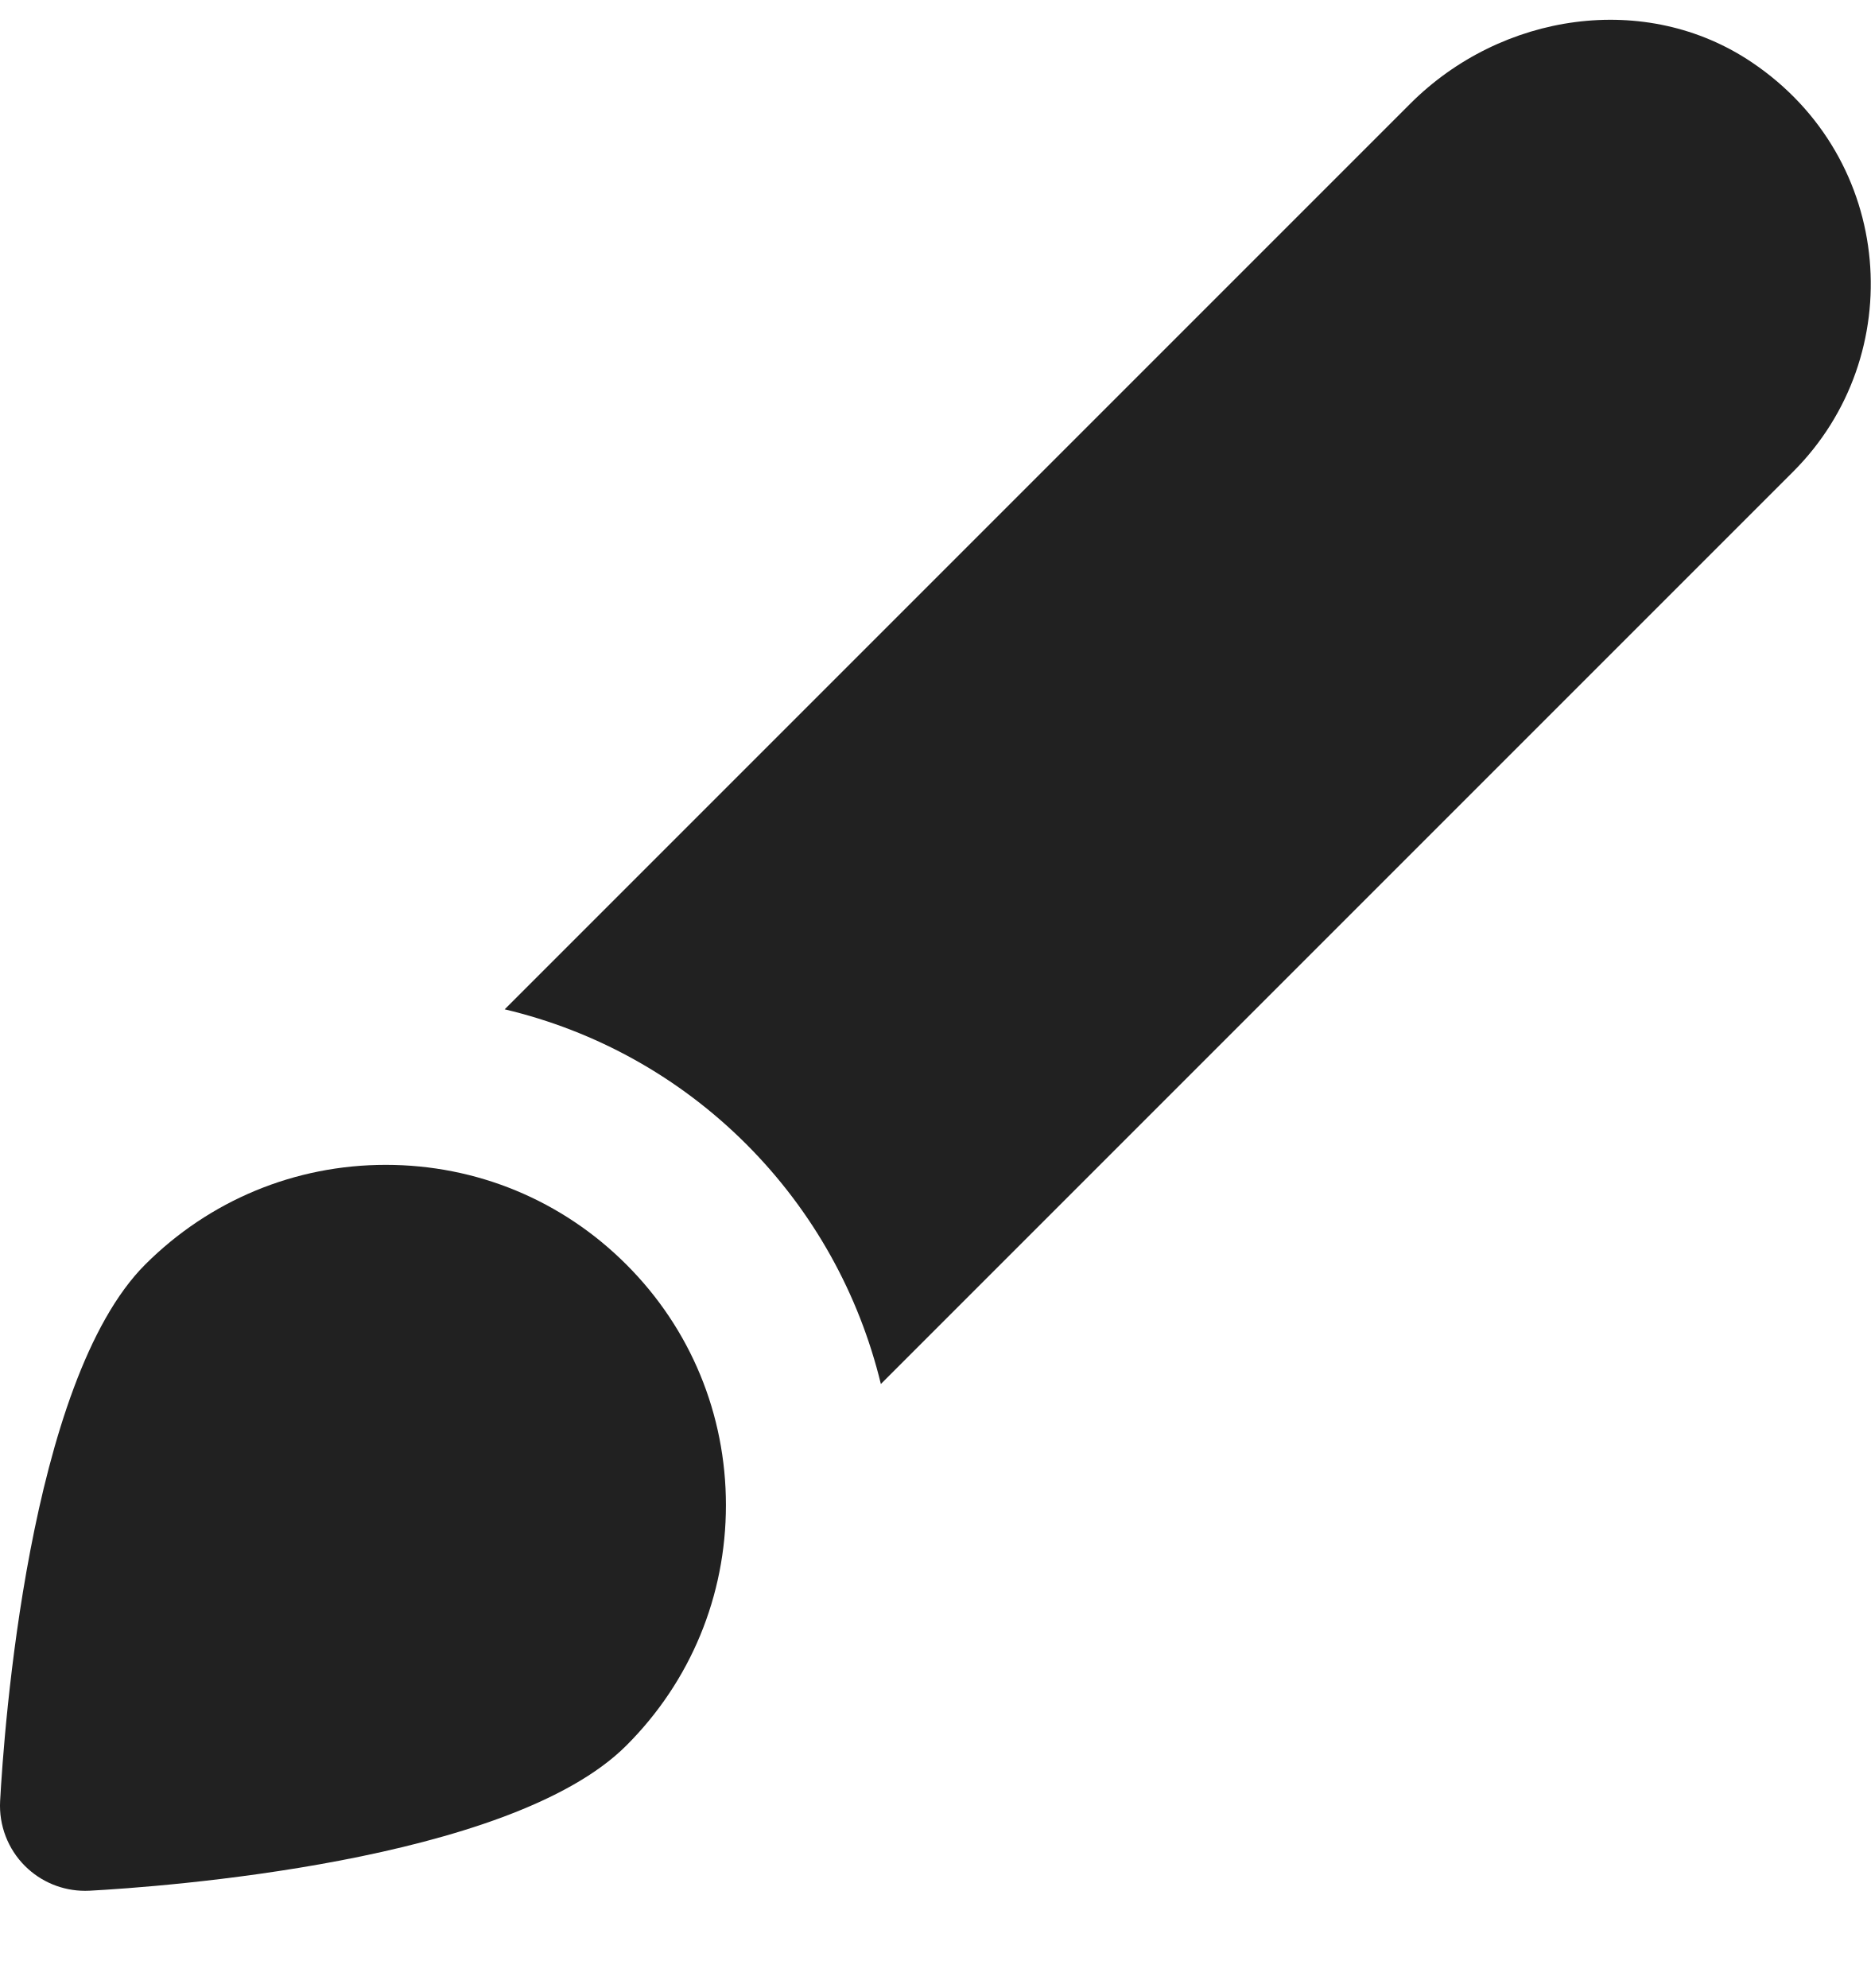
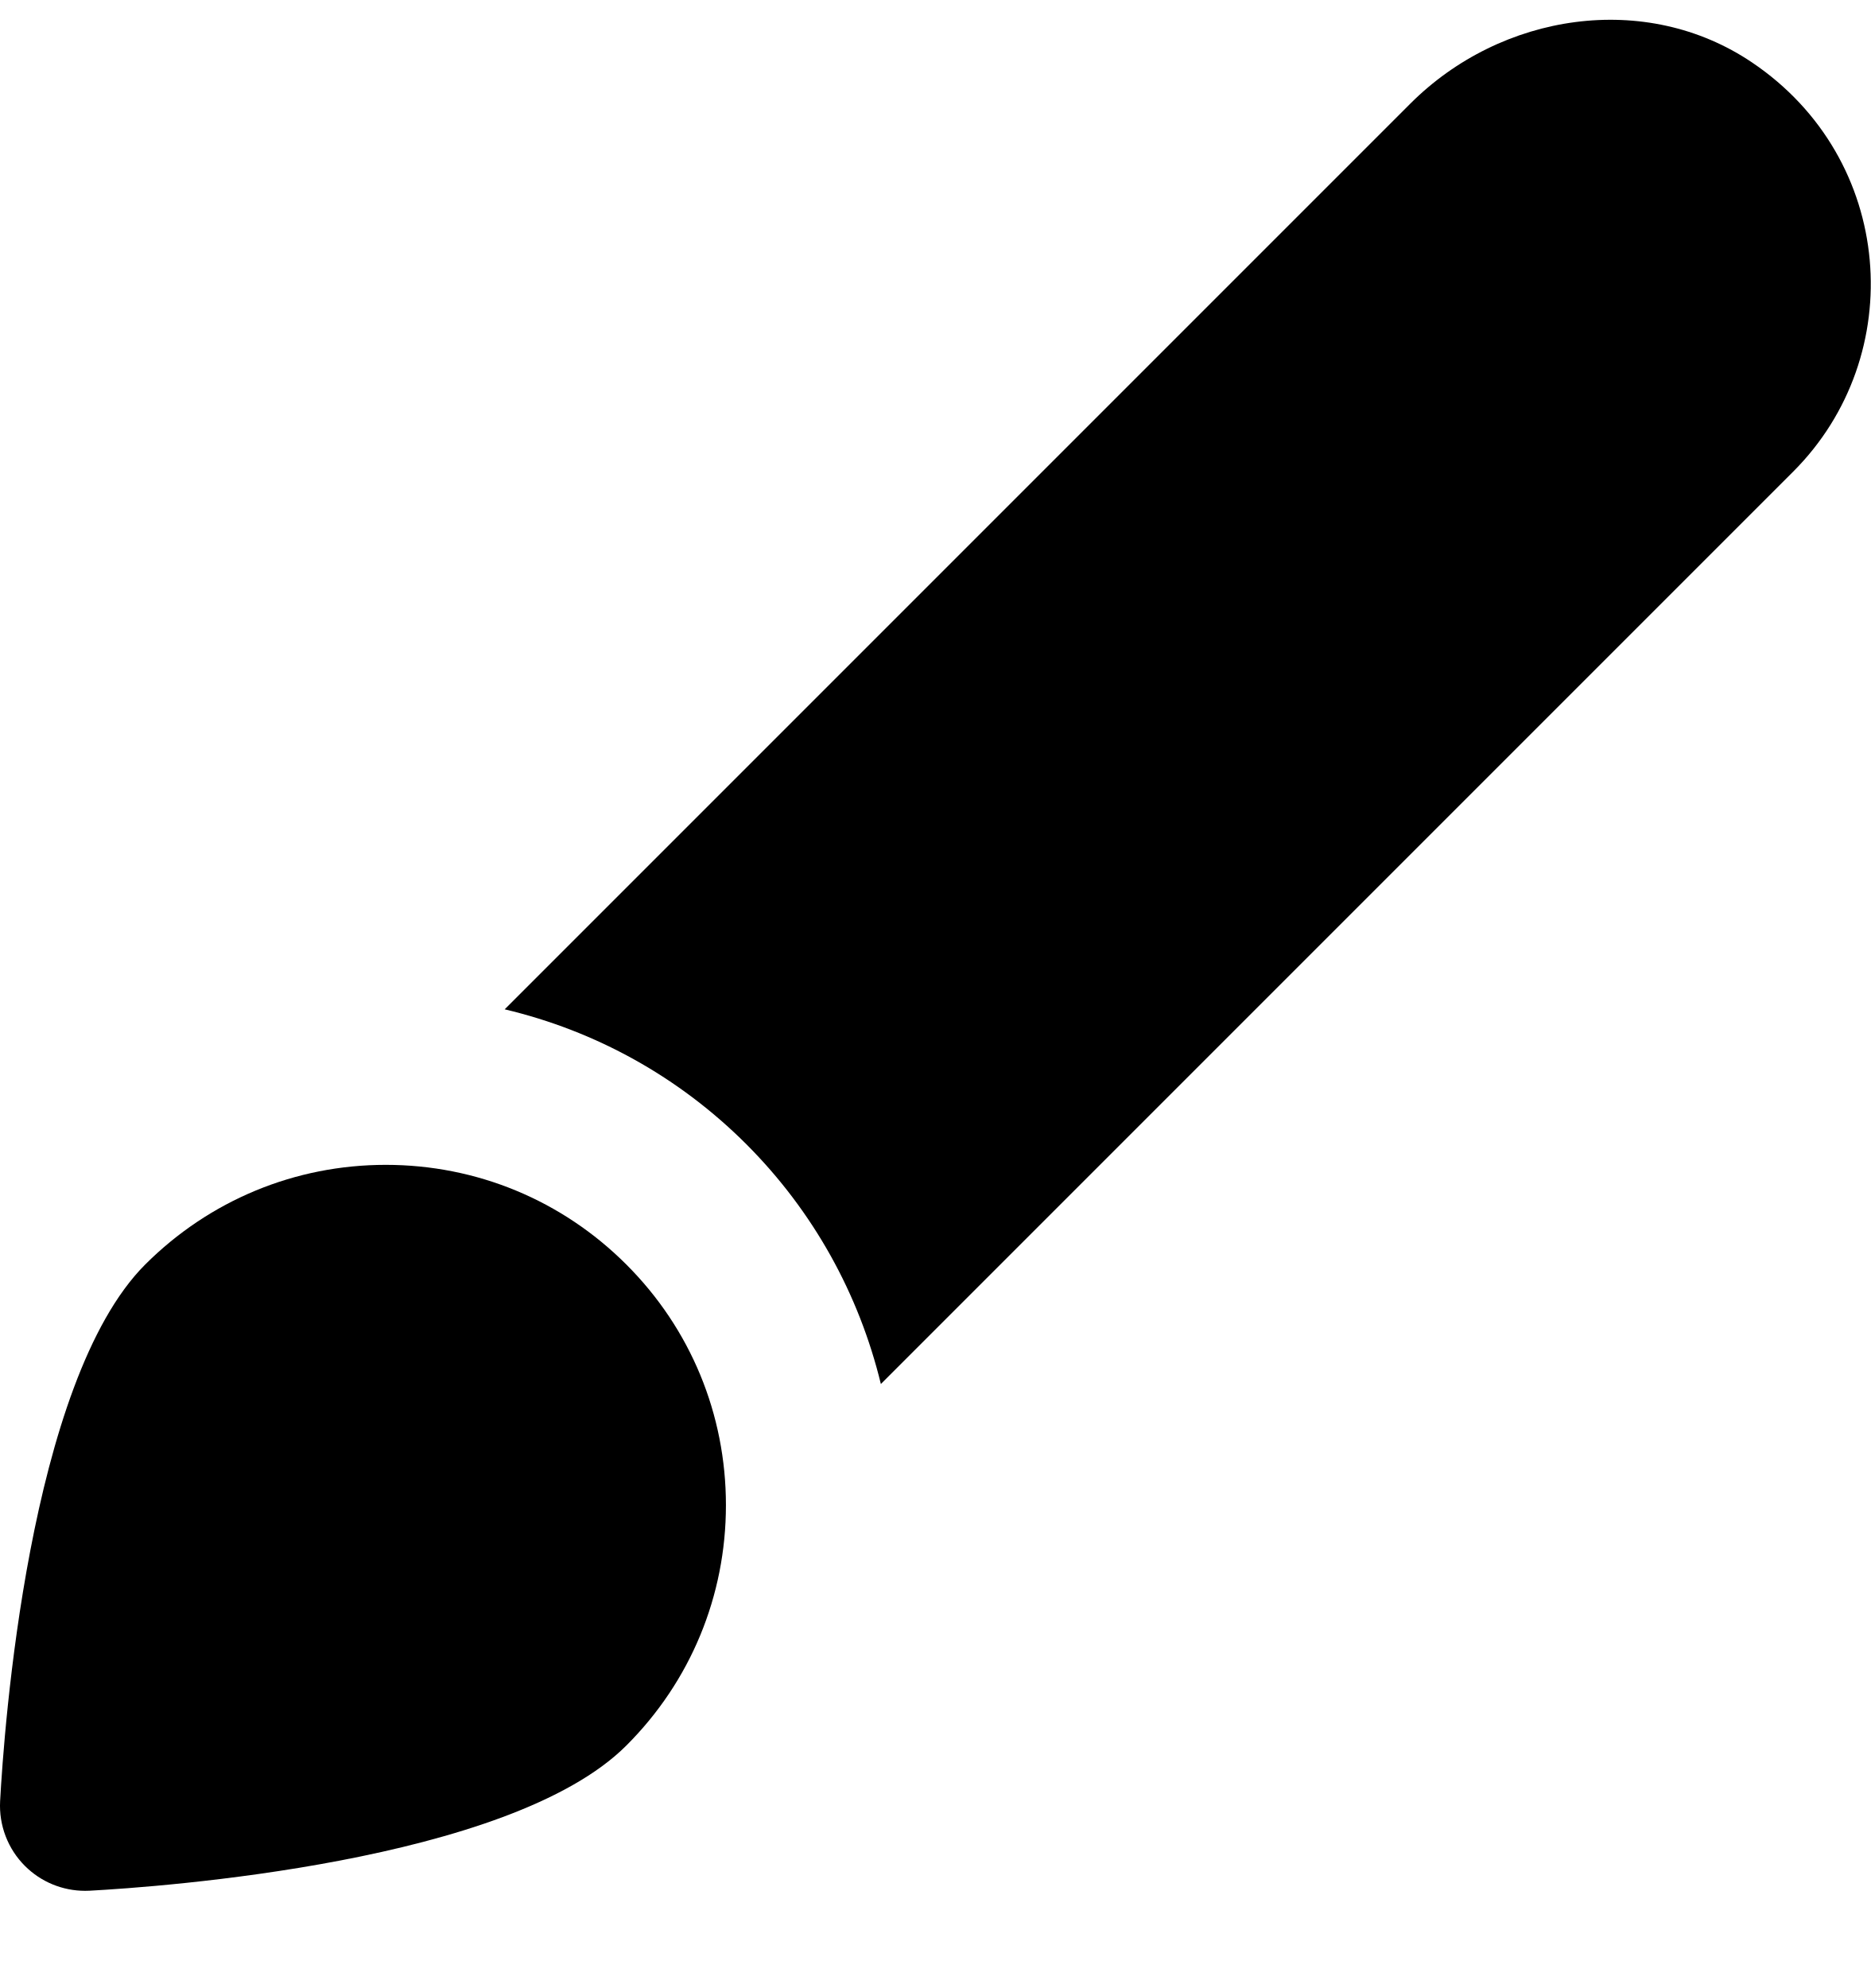
<svg xmlns="http://www.w3.org/2000/svg" width="16" height="17" viewBox="0 0 16 17" fill="none">
-   <path d="M5.356 10.813C4.807 10.264 4.076 9.961 3.299 9.961C2.523 9.961 1.792 10.264 1.242 10.813C0.243 11.812 0.033 14.812 0.001 15.402C-0.01 15.609 0.067 15.81 0.213 15.956C0.35 16.093 0.535 16.169 0.728 16.169C0.741 16.169 0.754 16.169 0.767 16.168C1.357 16.136 4.357 15.926 5.356 14.927C5.906 14.378 6.208 13.647 6.208 12.871C6.208 12.094 5.906 11.362 5.356 10.813Z" fill="#212121" />
-   <path d="M14.983 0.534C14.073 -0.08 12.837 0.11 12.061 0.886C10.391 2.556 5.983 6.964 4.316 8.631C5.092 8.815 5.805 9.207 6.383 9.785C6.956 10.359 7.346 11.066 7.533 11.835L15.335 4.033C16.325 3.043 16.207 1.359 14.983 0.534Z" fill="#212121" />
+   <path d="M5.356 10.813C4.807 10.264 4.076 9.961 3.299 9.961C2.523 9.961 1.792 10.264 1.242 10.813C0.243 11.812 0.033 14.812 0.001 15.402C-0.01 15.609 0.067 15.81 0.213 15.956C0.35 16.093 0.535 16.169 0.728 16.169C0.741 16.169 0.754 16.169 0.767 16.168C1.357 16.136 4.357 15.926 5.356 14.927C5.906 14.378 6.208 13.647 6.208 12.871C6.208 12.094 5.906 11.362 5.356 10.813Z" fill="currentColor" />
+   <path d="M14.983 0.534C14.073 -0.08 12.837 0.11 12.061 0.886C10.391 2.556 5.983 6.964 4.316 8.631C5.092 8.815 5.805 9.207 6.383 9.785C6.956 10.359 7.346 11.066 7.533 11.835L15.335 4.033C16.325 3.043 16.207 1.359 14.983 0.534Z" fill="currentColor" />
</svg>
